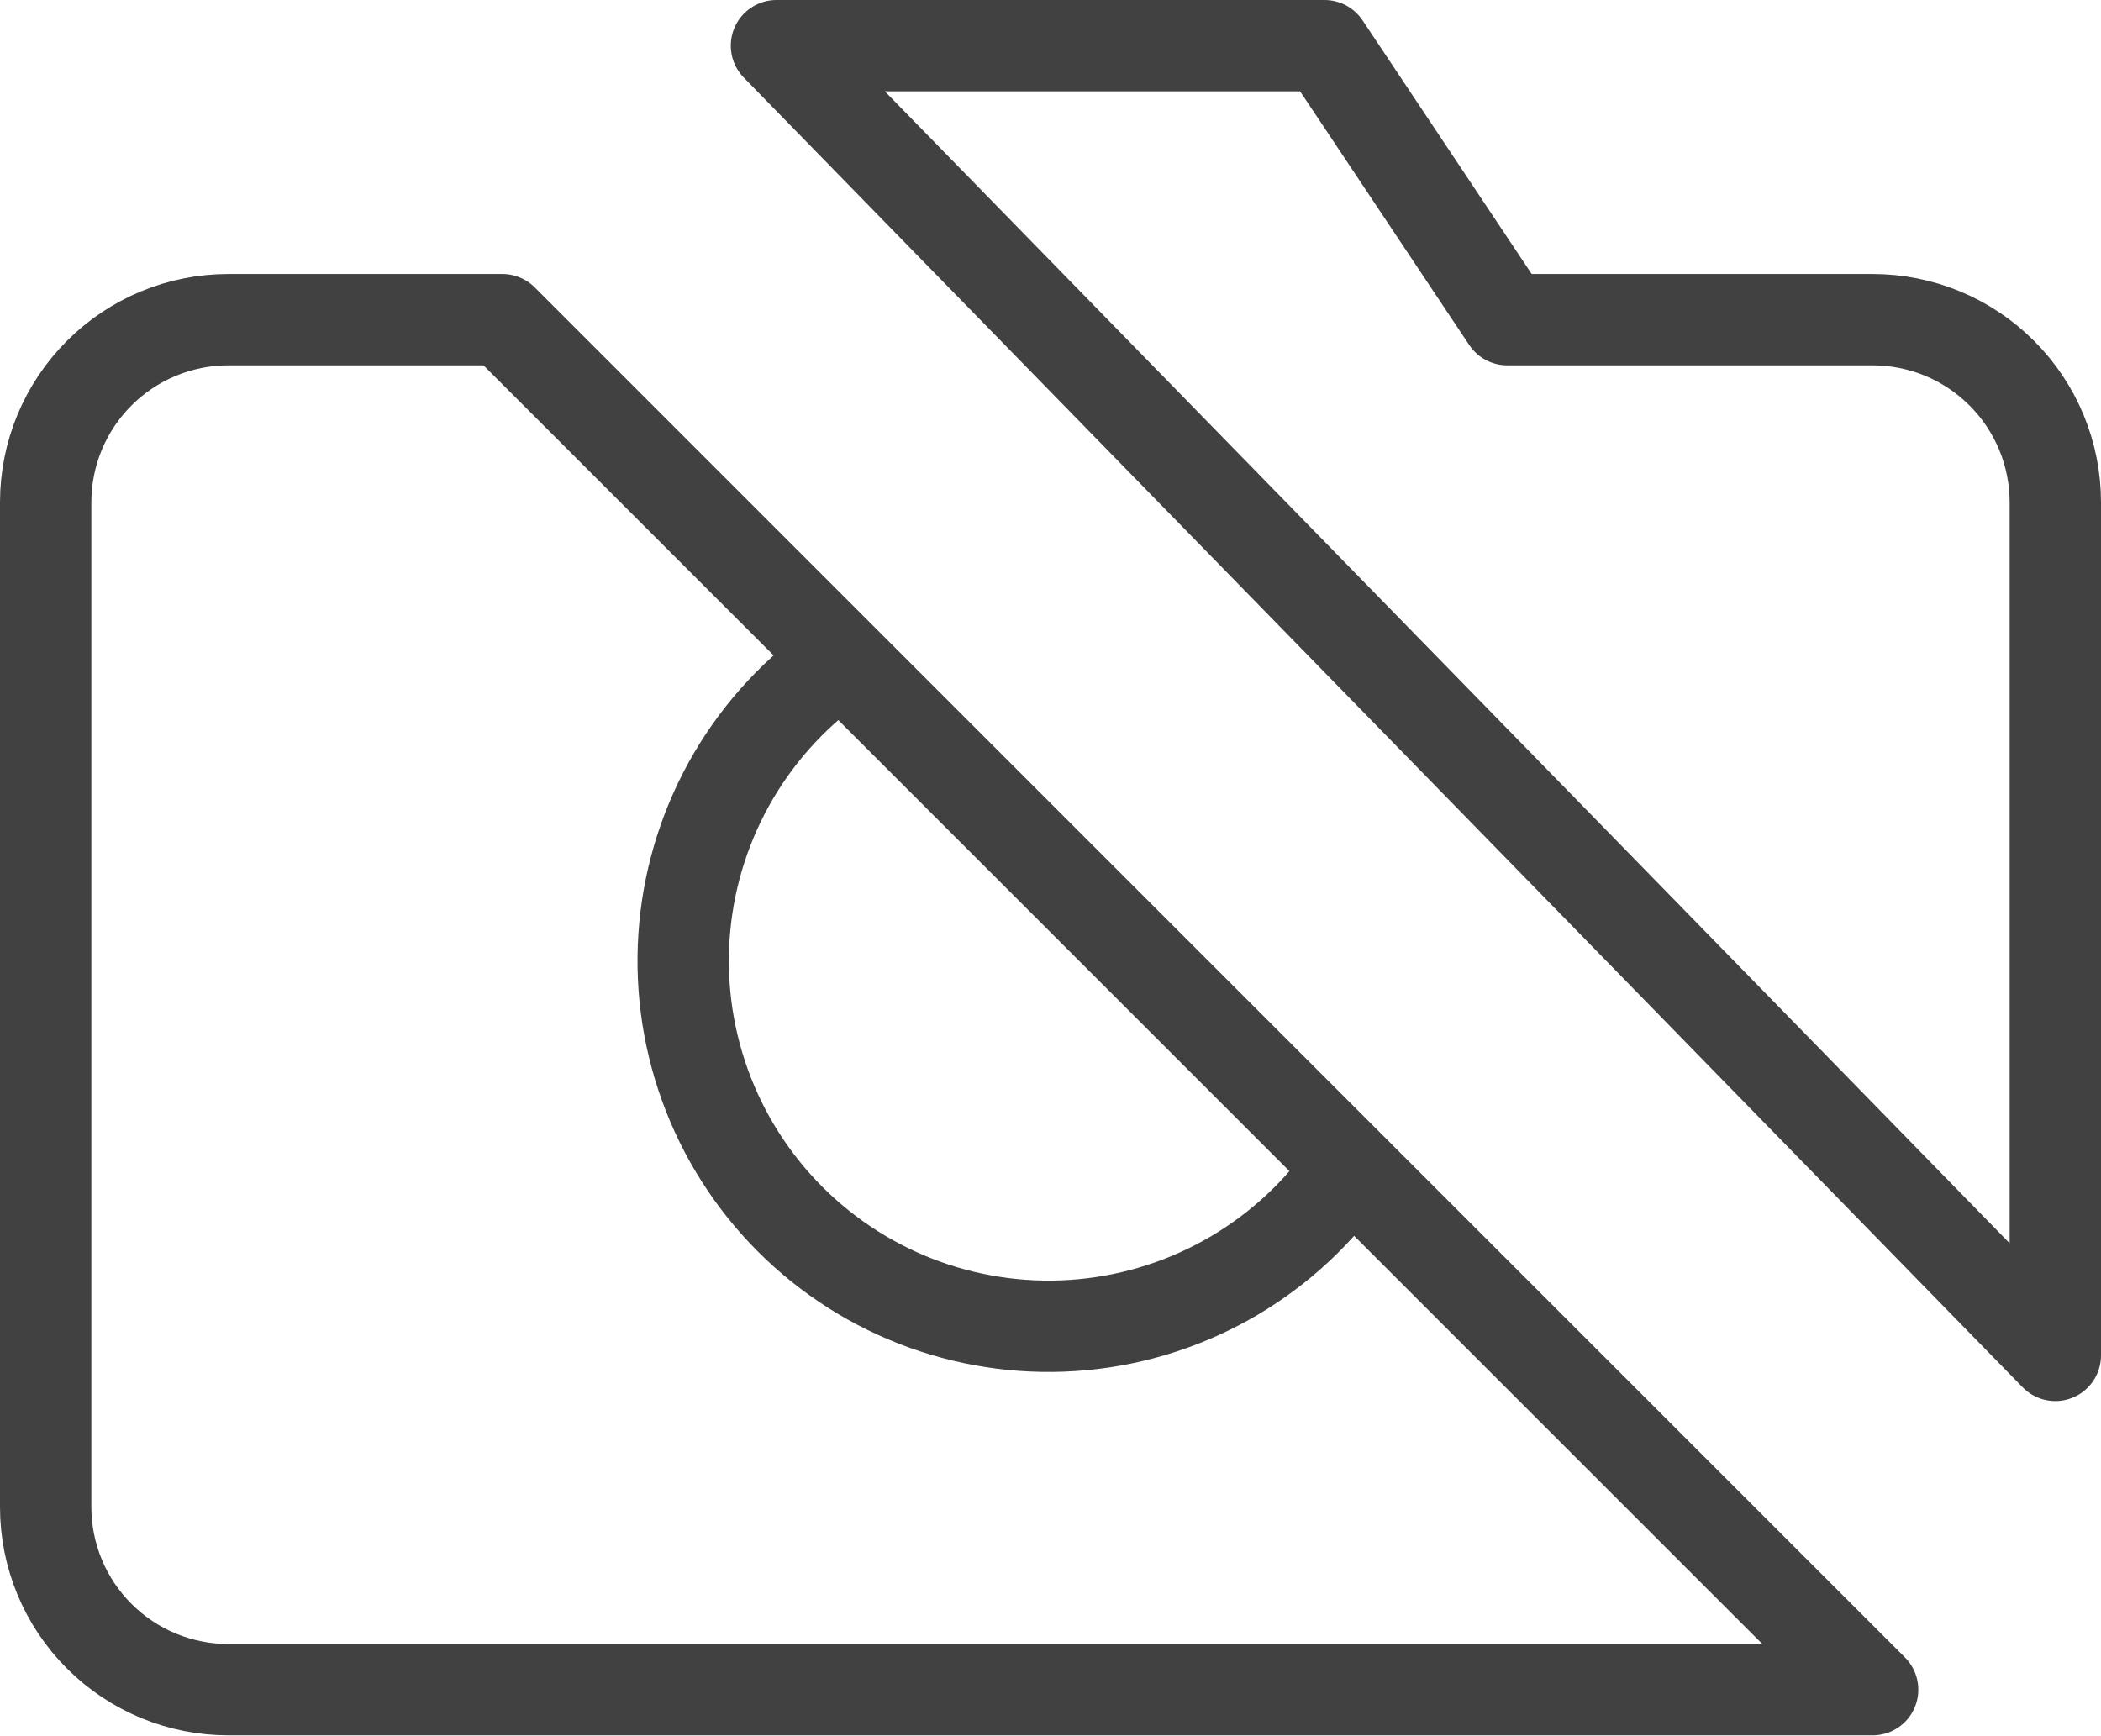
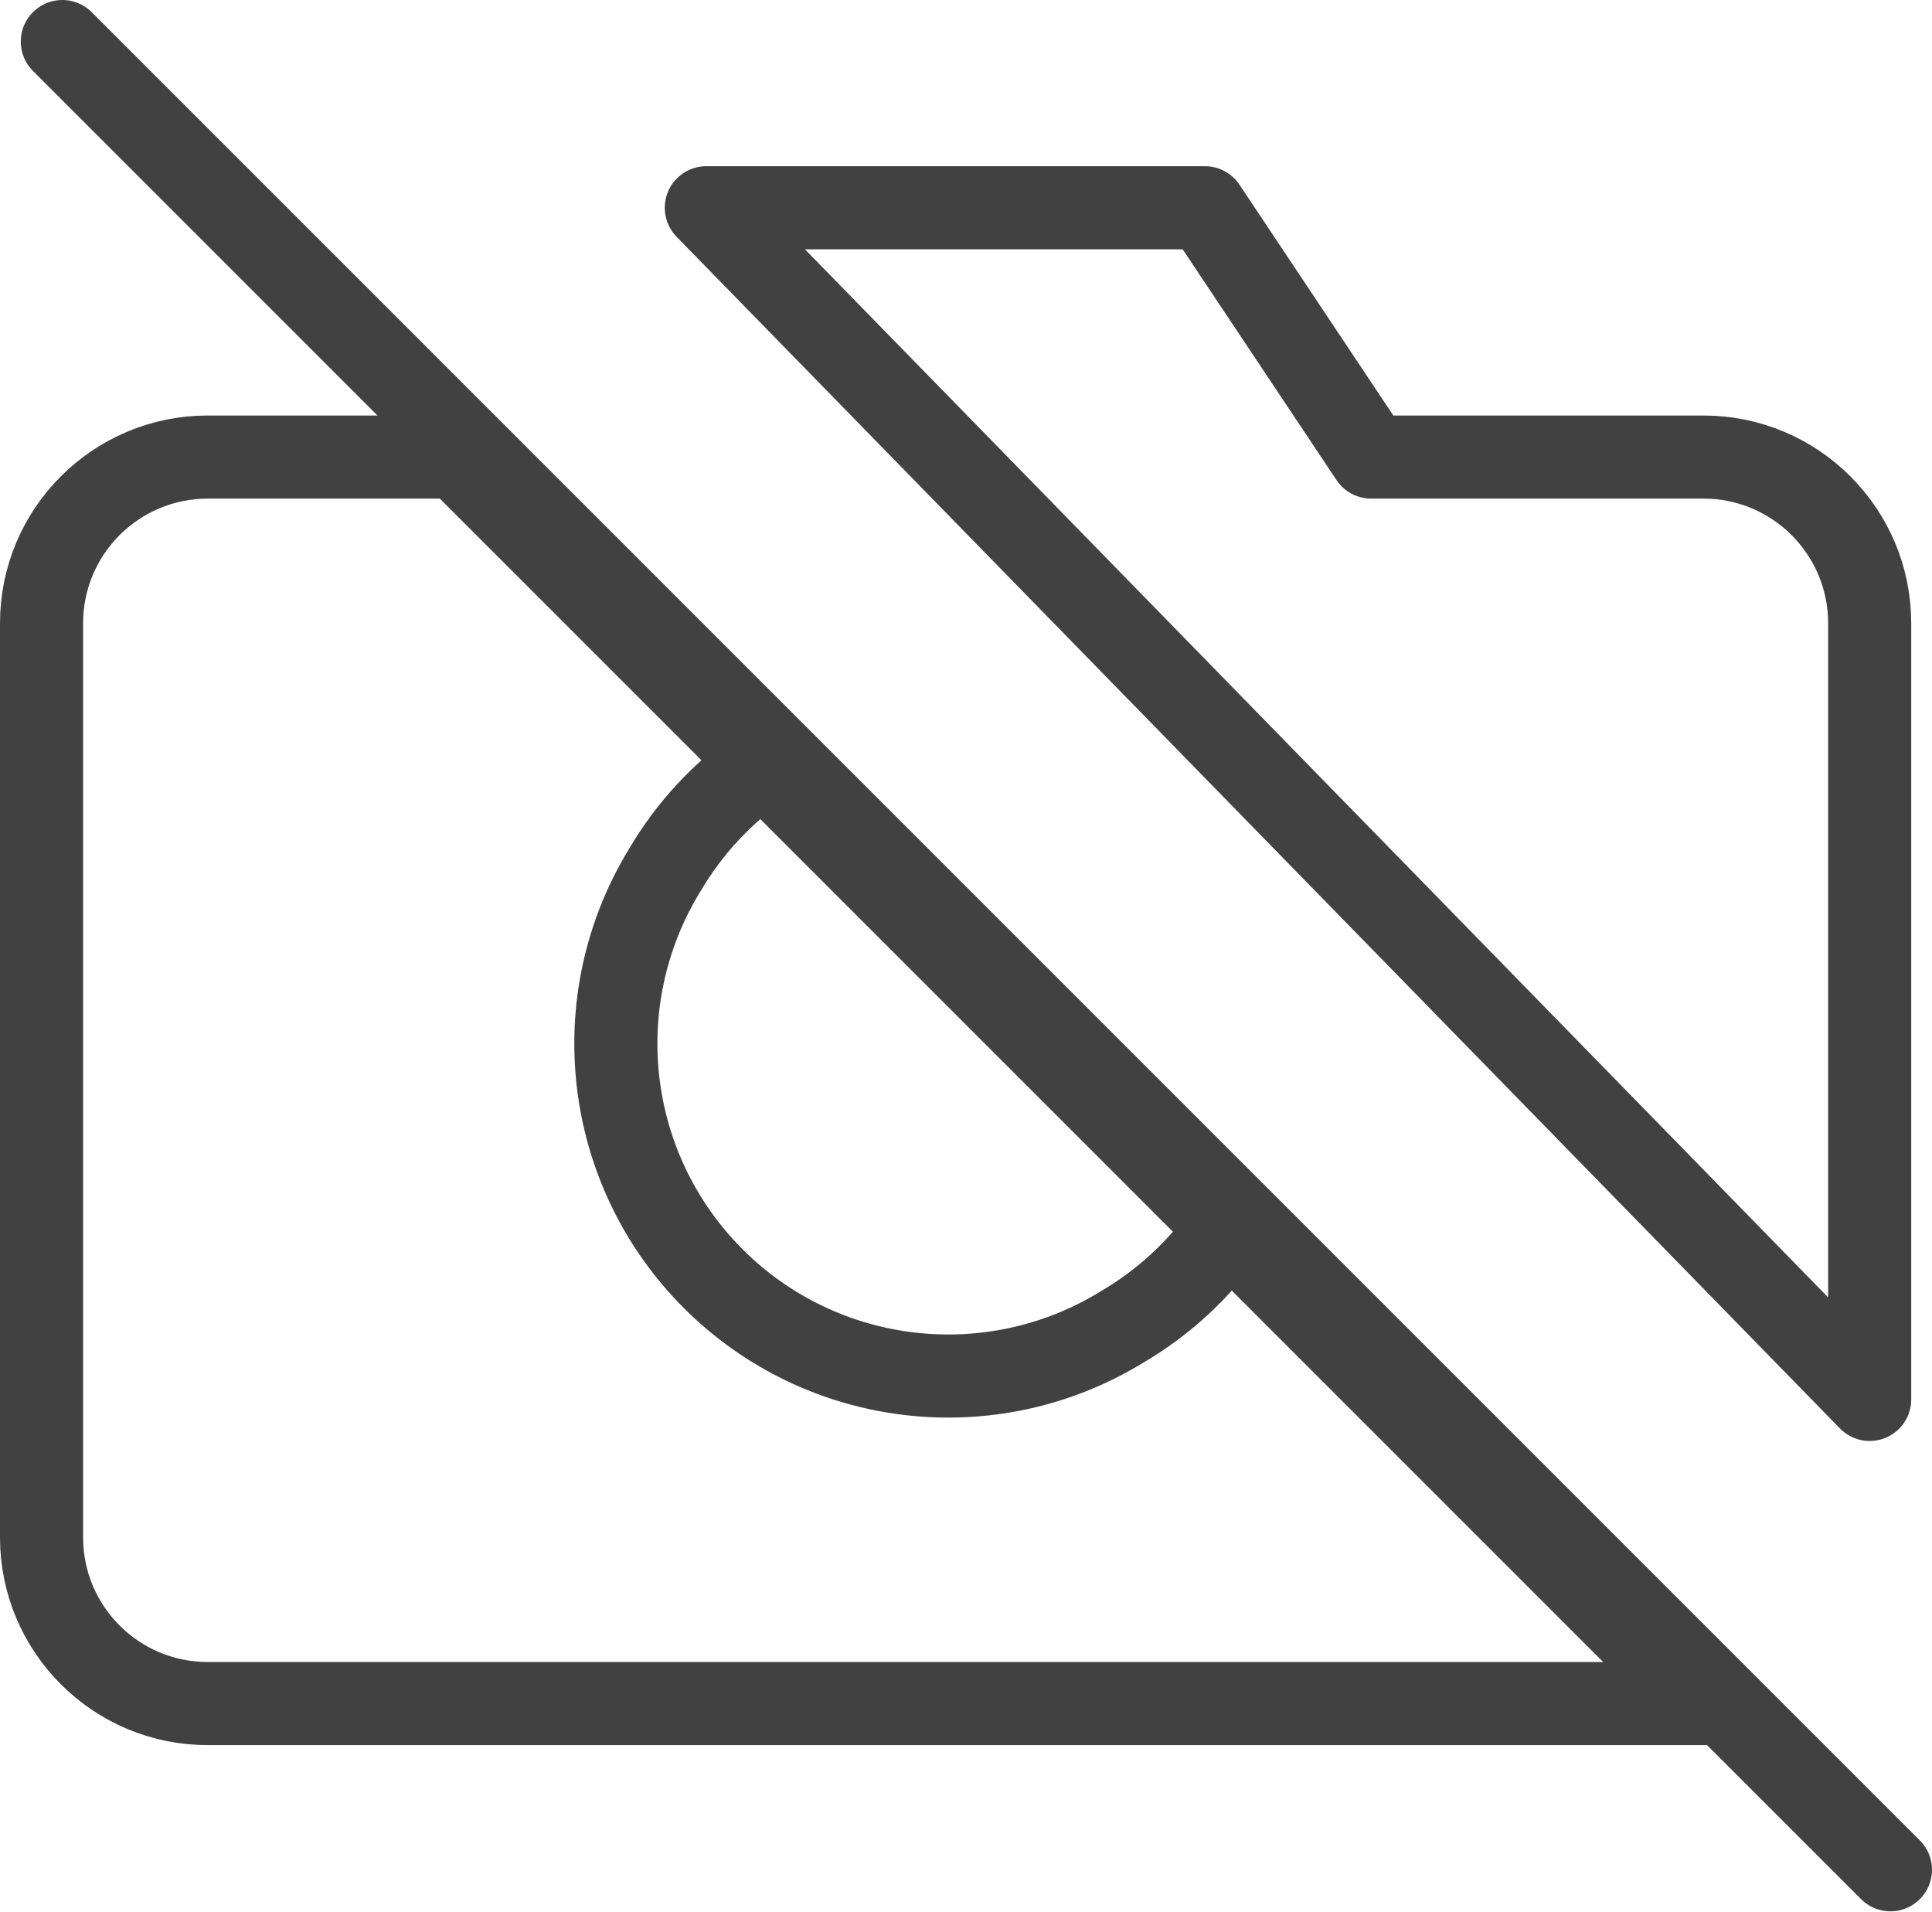
- <svg xmlns="http://www.w3.org/2000/svg" width="46" height="38" viewBox="0 0 46 38" fill="none">
-   <path d="M29.56 25.56C28.896 26.53 28.027 27.342 27.014 27.938C26 28.534 24.868 28.899 23.698 29.008C22.527 29.117 21.348 28.966 20.242 28.567C19.136 28.168 18.132 27.53 17.301 26.699C16.47 25.868 15.832 24.864 15.433 23.758C15.034 22.652 14.883 21.473 14.992 20.302C15.101 19.132 15.466 18 16.062 16.986C16.658 15.973 17.47 15.104 18.44 14.44M41 37H5C3.939 37 2.922 36.579 2.172 35.828C1.421 35.078 1 34.061 1 33V11C1 9.939 1.421 8.922 2.172 8.172C2.922 7.421 3.939 7 5 7H11L41 37ZM17 1H29L33 7H41C42.061 7 43.078 7.421 43.828 8.172C44.579 8.922 45 9.939 45 11V29.68L17 1Z" stroke="#414141" stroke-width="2" stroke-linecap="round" stroke-linejoin="round" />
+ <svg xmlns="http://www.w3.org/2000/svg" id="Layer_1" data-name="Layer 1" viewBox="0 0 46.5 46">
+   <defs>
+     <style>.cls-1{fill:none;stroke:#414141;stroke-linecap:round;stroke-linejoin:round;stroke-width:2px;}</style>
+   </defs>
+   <path class="cls-1" d="M29.56,29.56A8,8,0,0,1,27,31.94a8,8,0,0,1-11-11,8,8,0,0,1,2.38-2.55M41,41H5a4,4,0,0,1-4-4V15a4,4,0,0,1,4-4h6ZM17,5H29l4,6h8a4,4,0,0,1,4,4V33.68Z" />
+   <path class="cls-1" d="M1.5,1l44,44" />
</svg>
